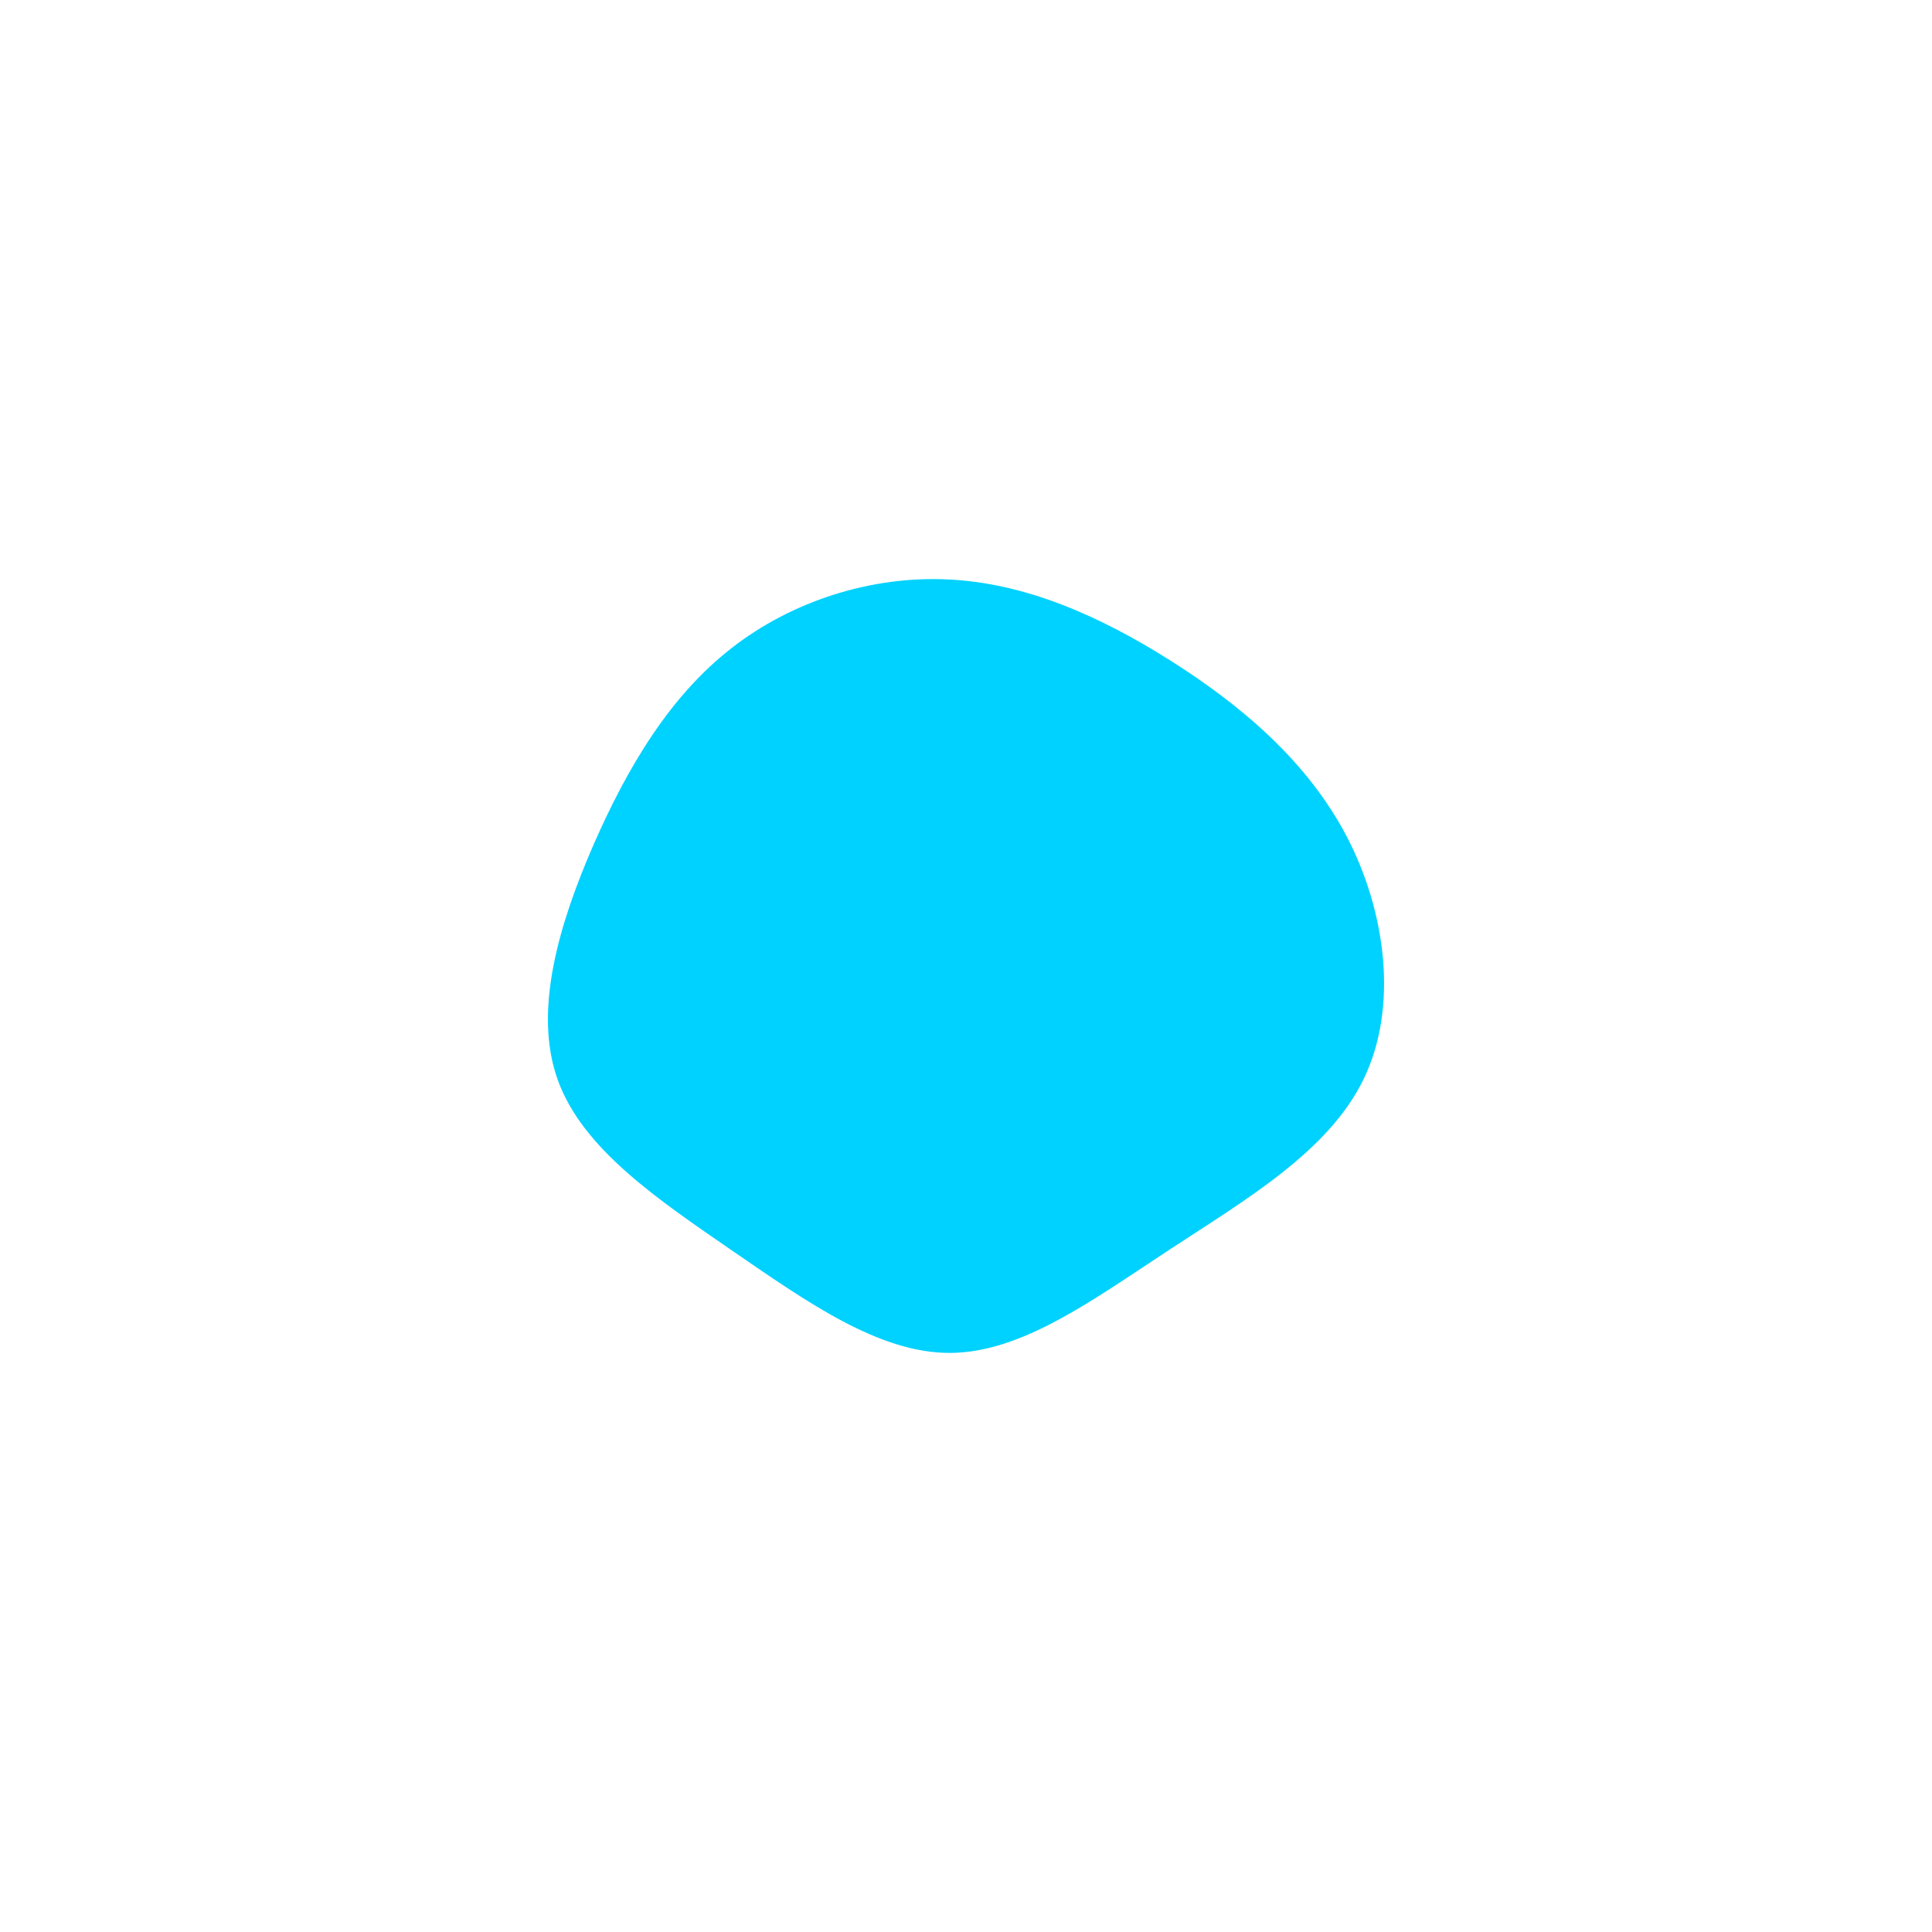
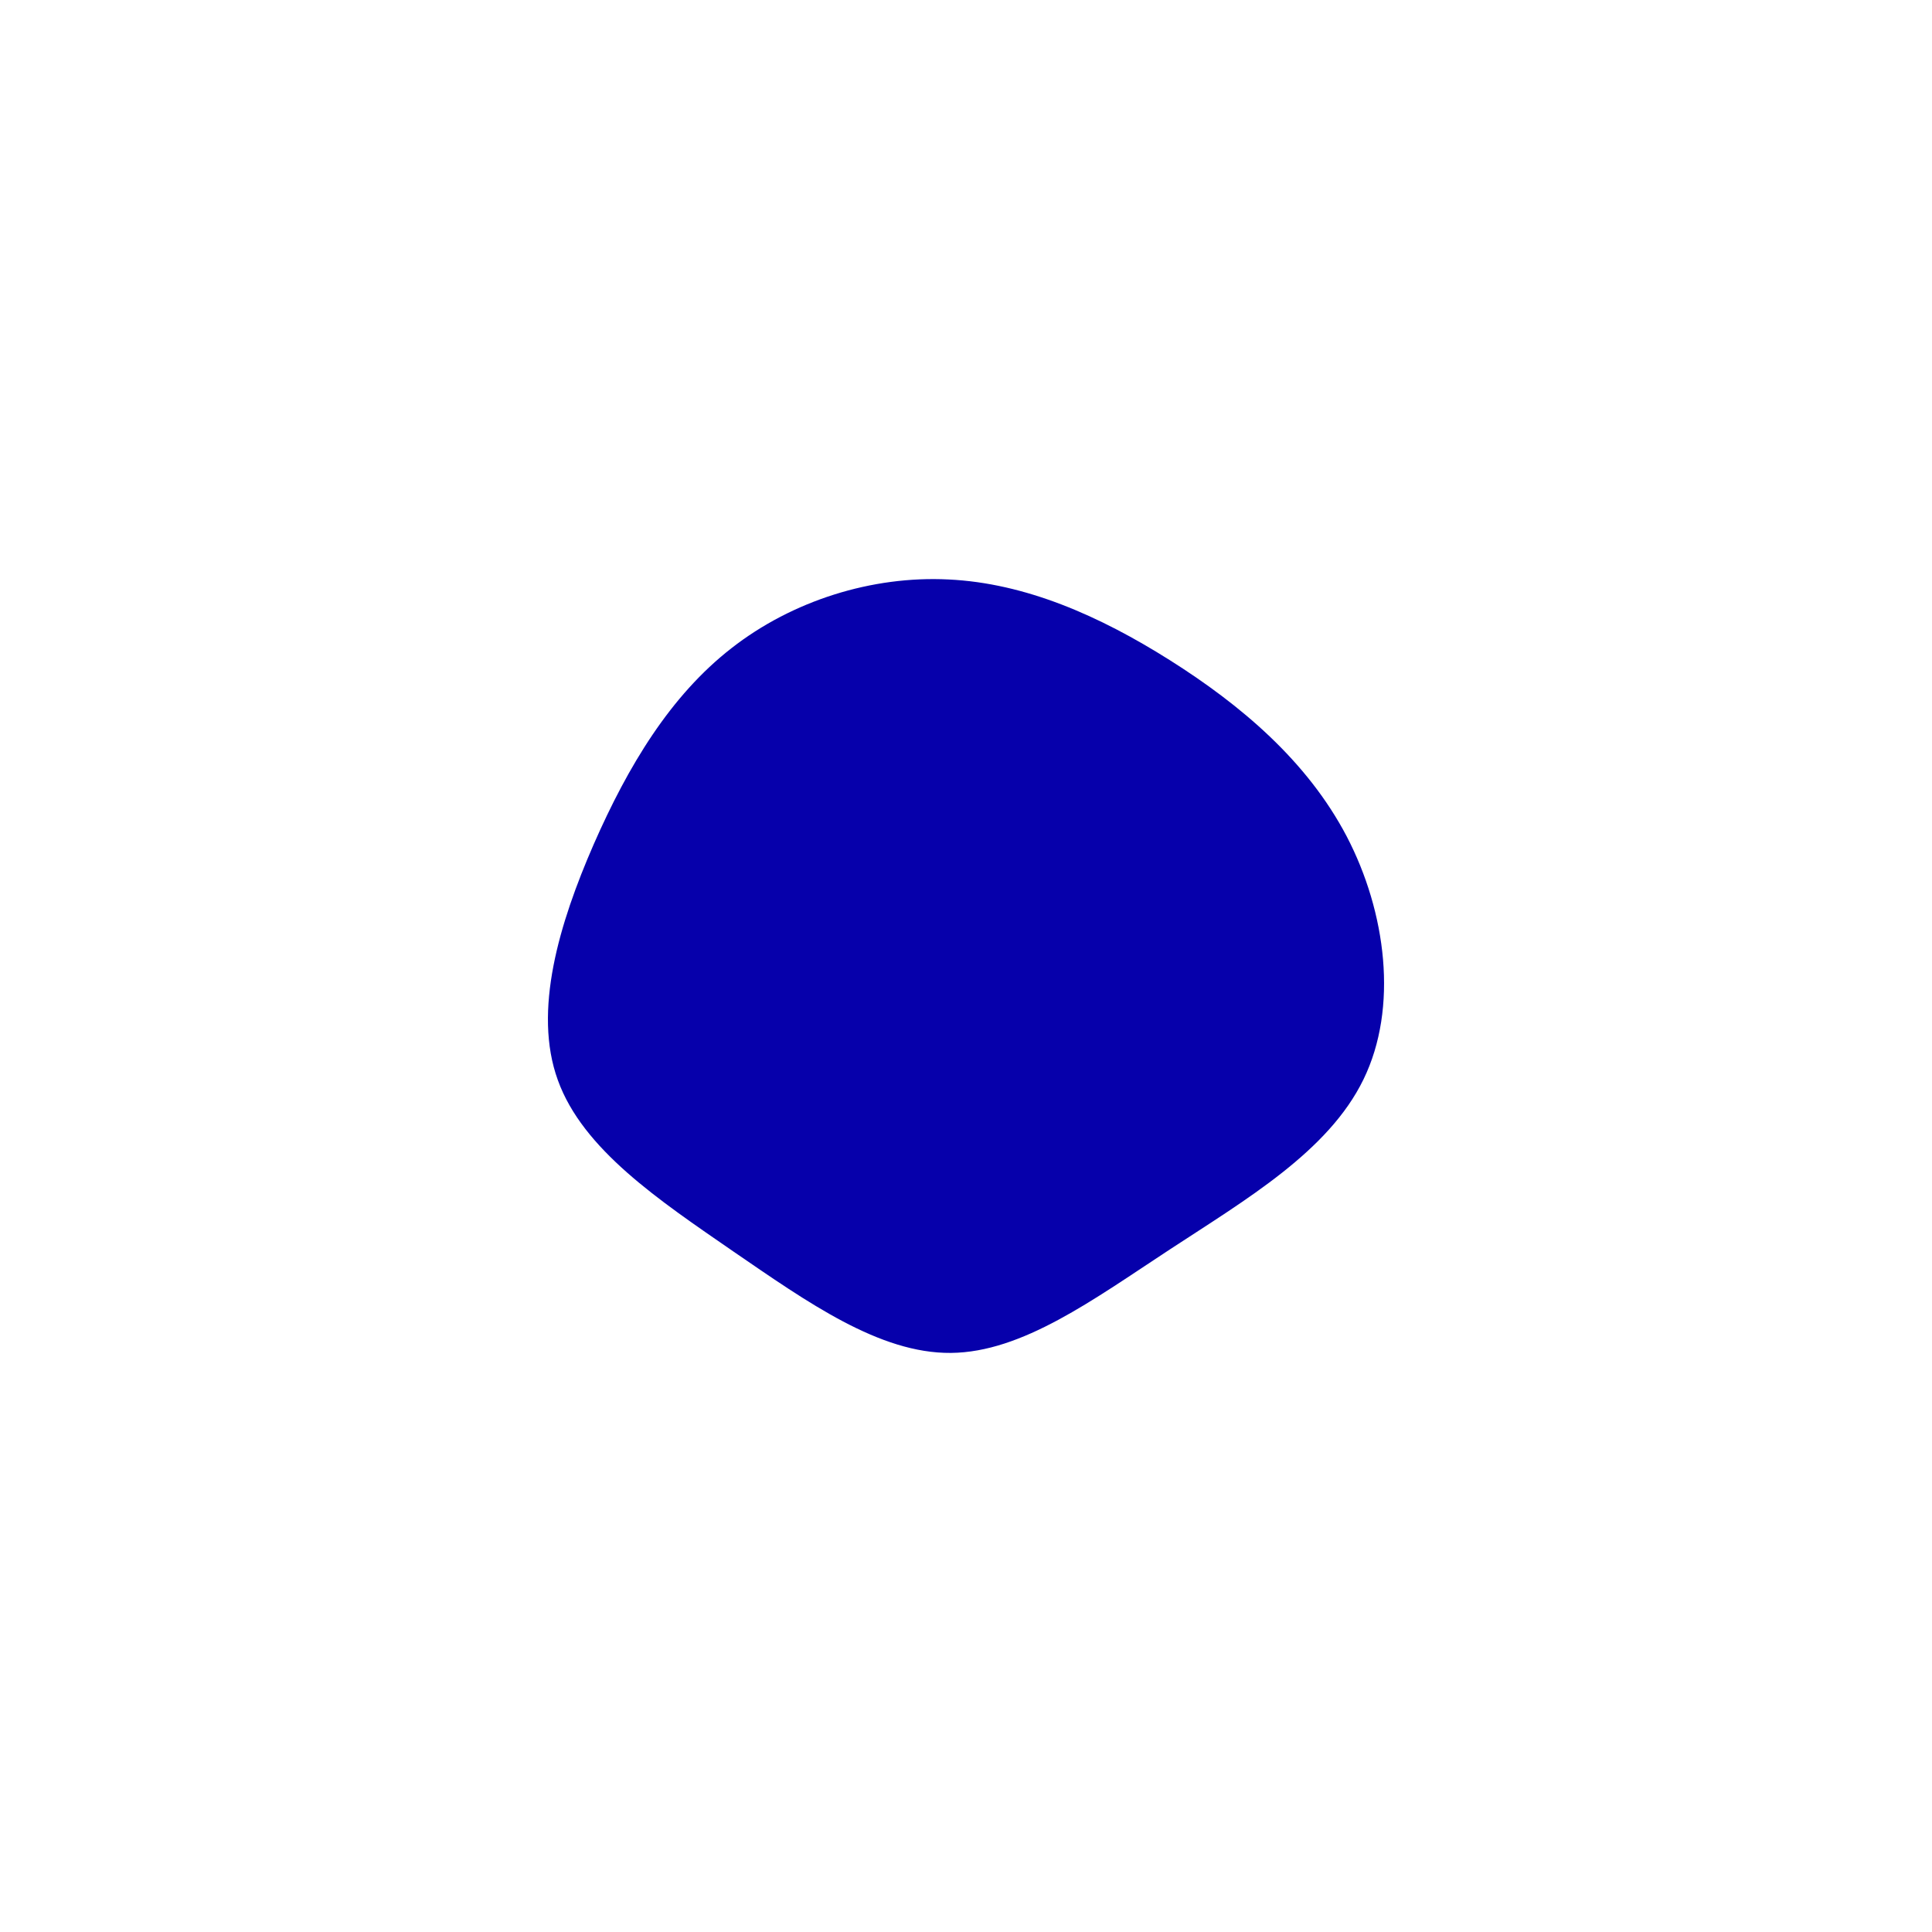
<svg xmlns="http://www.w3.org/2000/svg" id="visual" viewBox="0 0 900 600" width="1100" height="1100" version="1.1">
  <g transform="translate(443.1572 294.4391)">
-     <path d="M101.8 -136.9C134.6 -116.2 165.7 -90.1 184.2 -54.8C202.6 -19.5 208.3 25 192 58.4C175.7 91.9 137.5 114.2 101.8 137.6C66.1 161 33.1 185.5 -0.2 185.8C-33.5 186.1 -67 162.2 -101.6 138.5C-136.1 114.7 -171.7 91 -183.3 58.7C-195 26.5 -182.6 -14.4 -166.6 -51.1C-150.5 -87.8 -130.8 -120.4 -102.4 -142.5C-74.1 -164.6 -37 -176.3 -1.3 -174.5C34.5 -172.8 69 -157.6 101.8 -136.9" fill="#00D2FF" />
+     <path d="M101.8 -136.9C134.6 -116.2 165.7 -90.1 184.2 -54.8C202.6 -19.5 208.3 25 192 58.4C175.7 91.9 137.5 114.2 101.8 137.6C66.1 161 33.1 185.5 -0.2 185.8C-33.5 186.1 -67 162.2 -101.6 138.5C-136.1 114.7 -171.7 91 -183.3 58.7C-195 26.5 -182.6 -14.4 -166.6 -51.1C-150.5 -87.8 -130.8 -120.4 -102.4 -142.5C-74.1 -164.6 -37 -176.3 -1.3 -174.5C34.5 -172.8 69 -157.6 101.8 -136.9" fill="#0600ab" />
  </g>
</svg>
